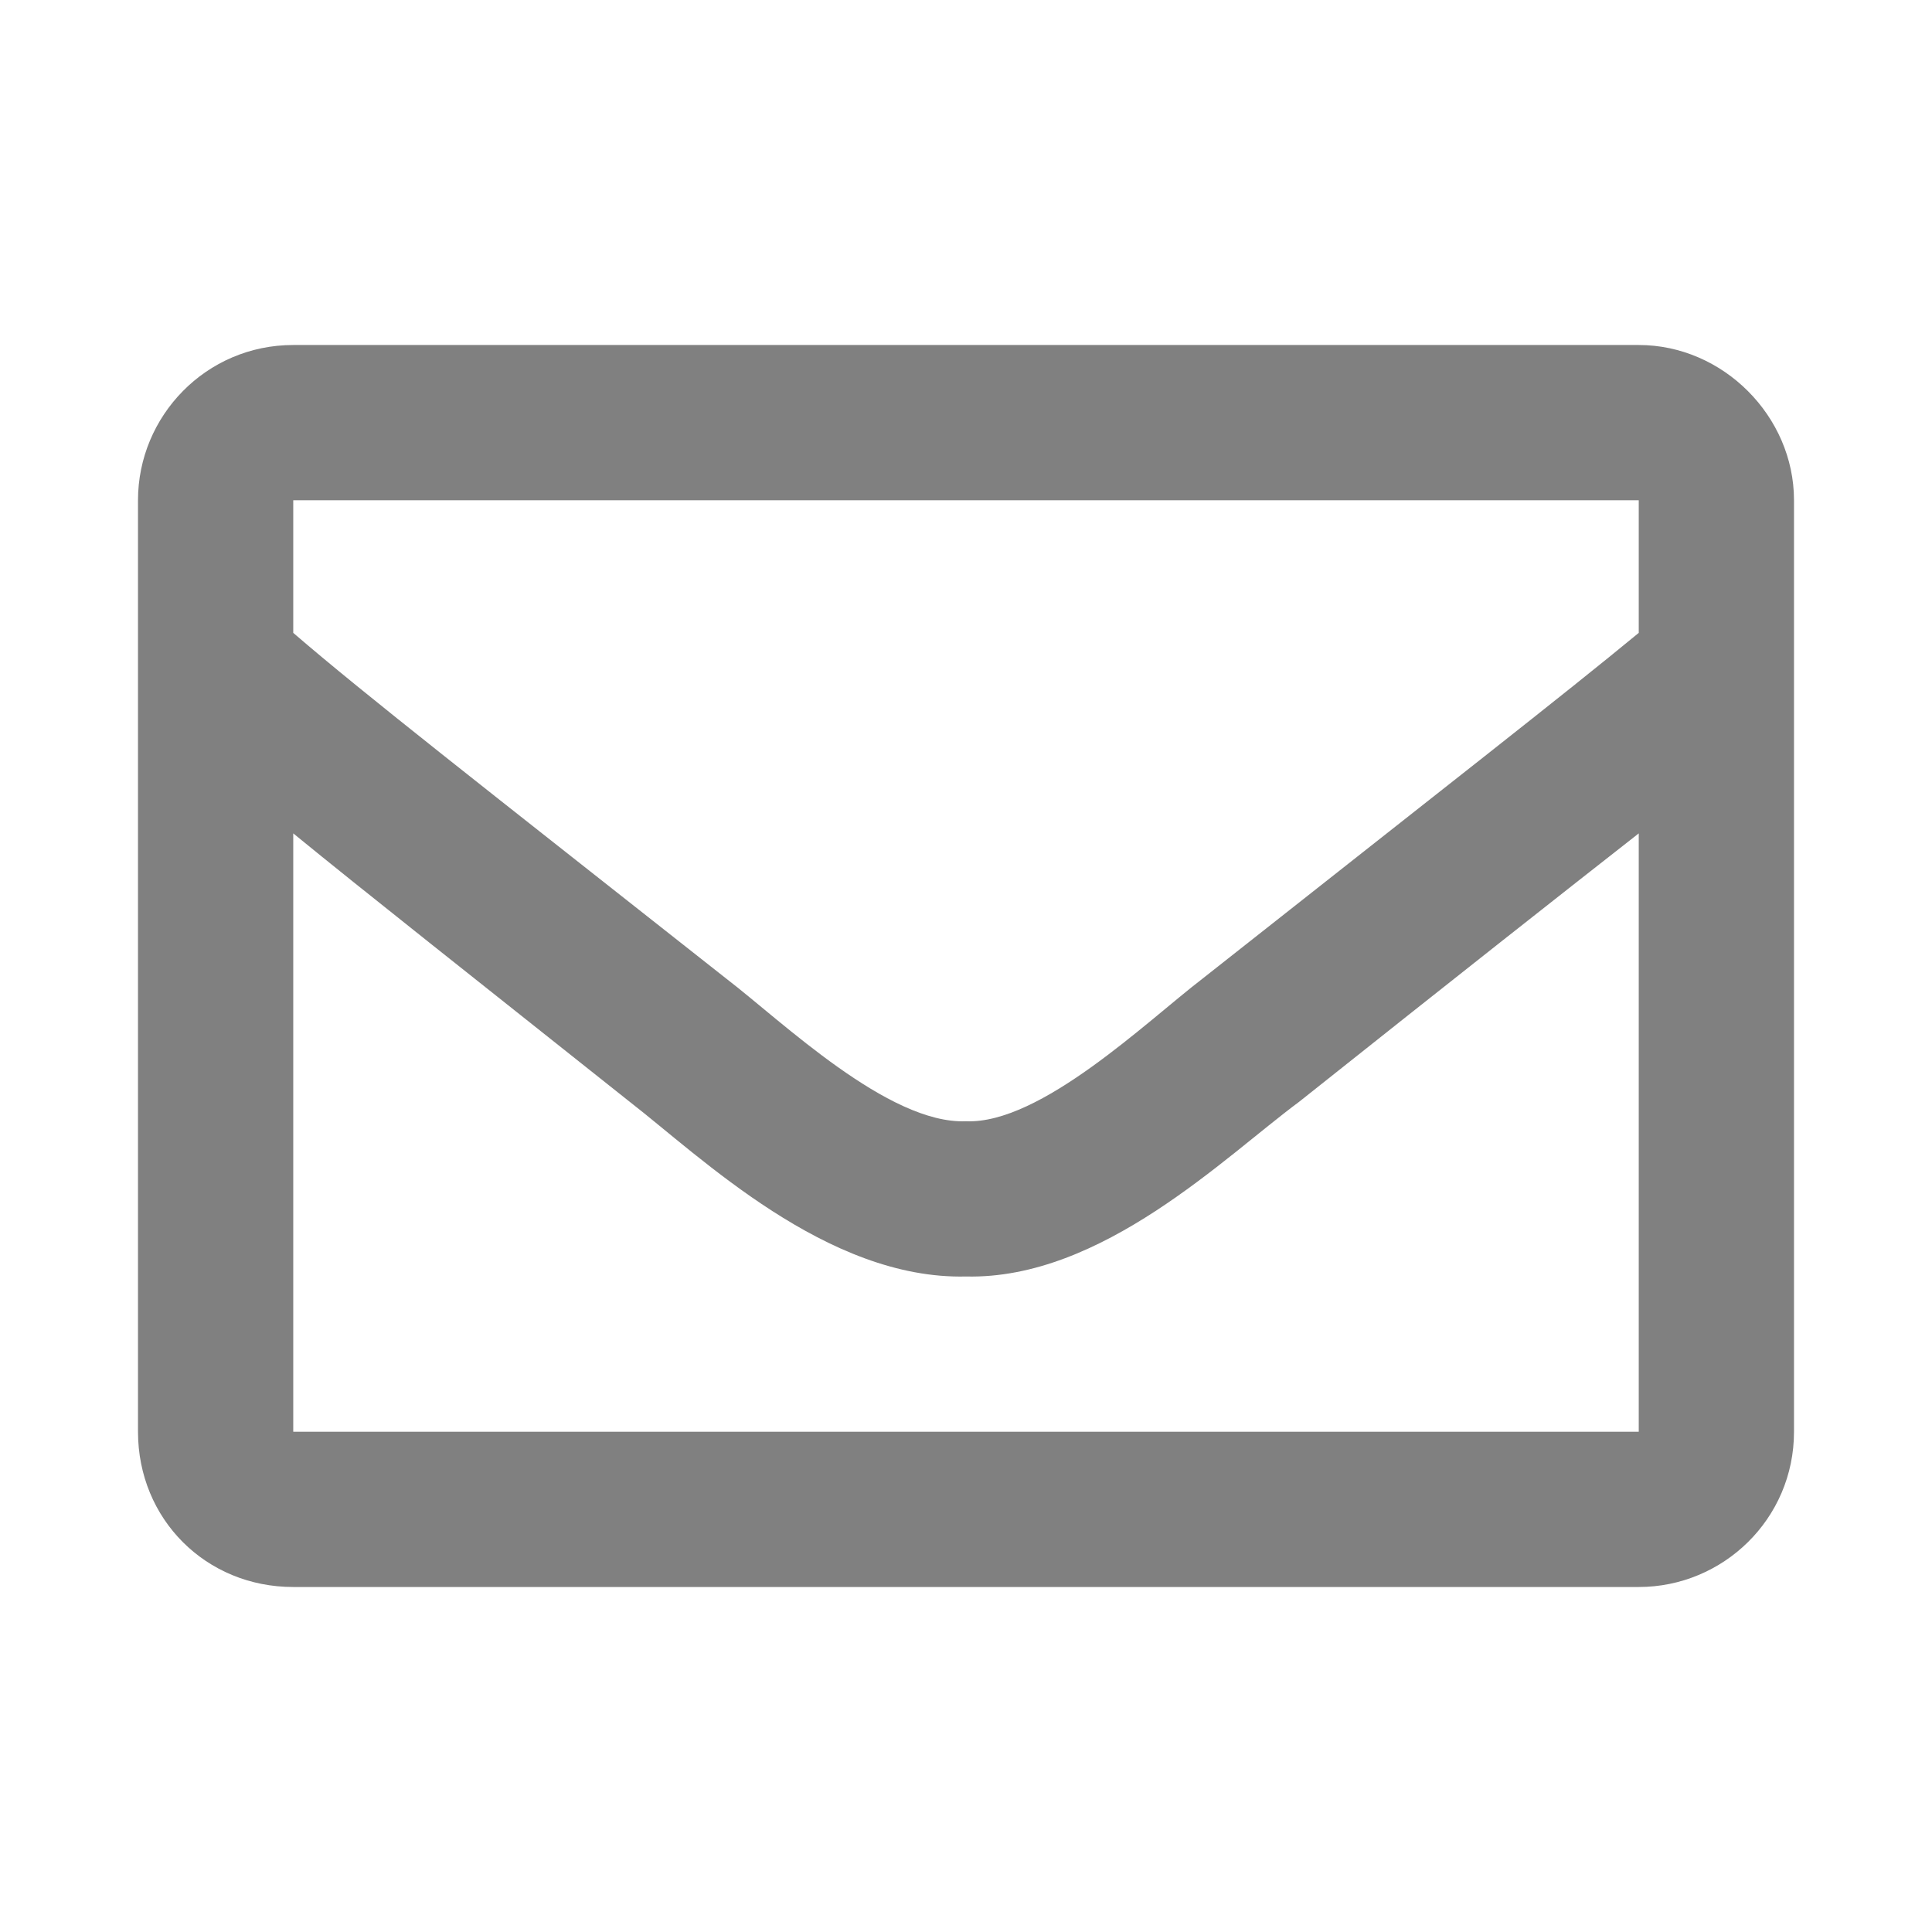
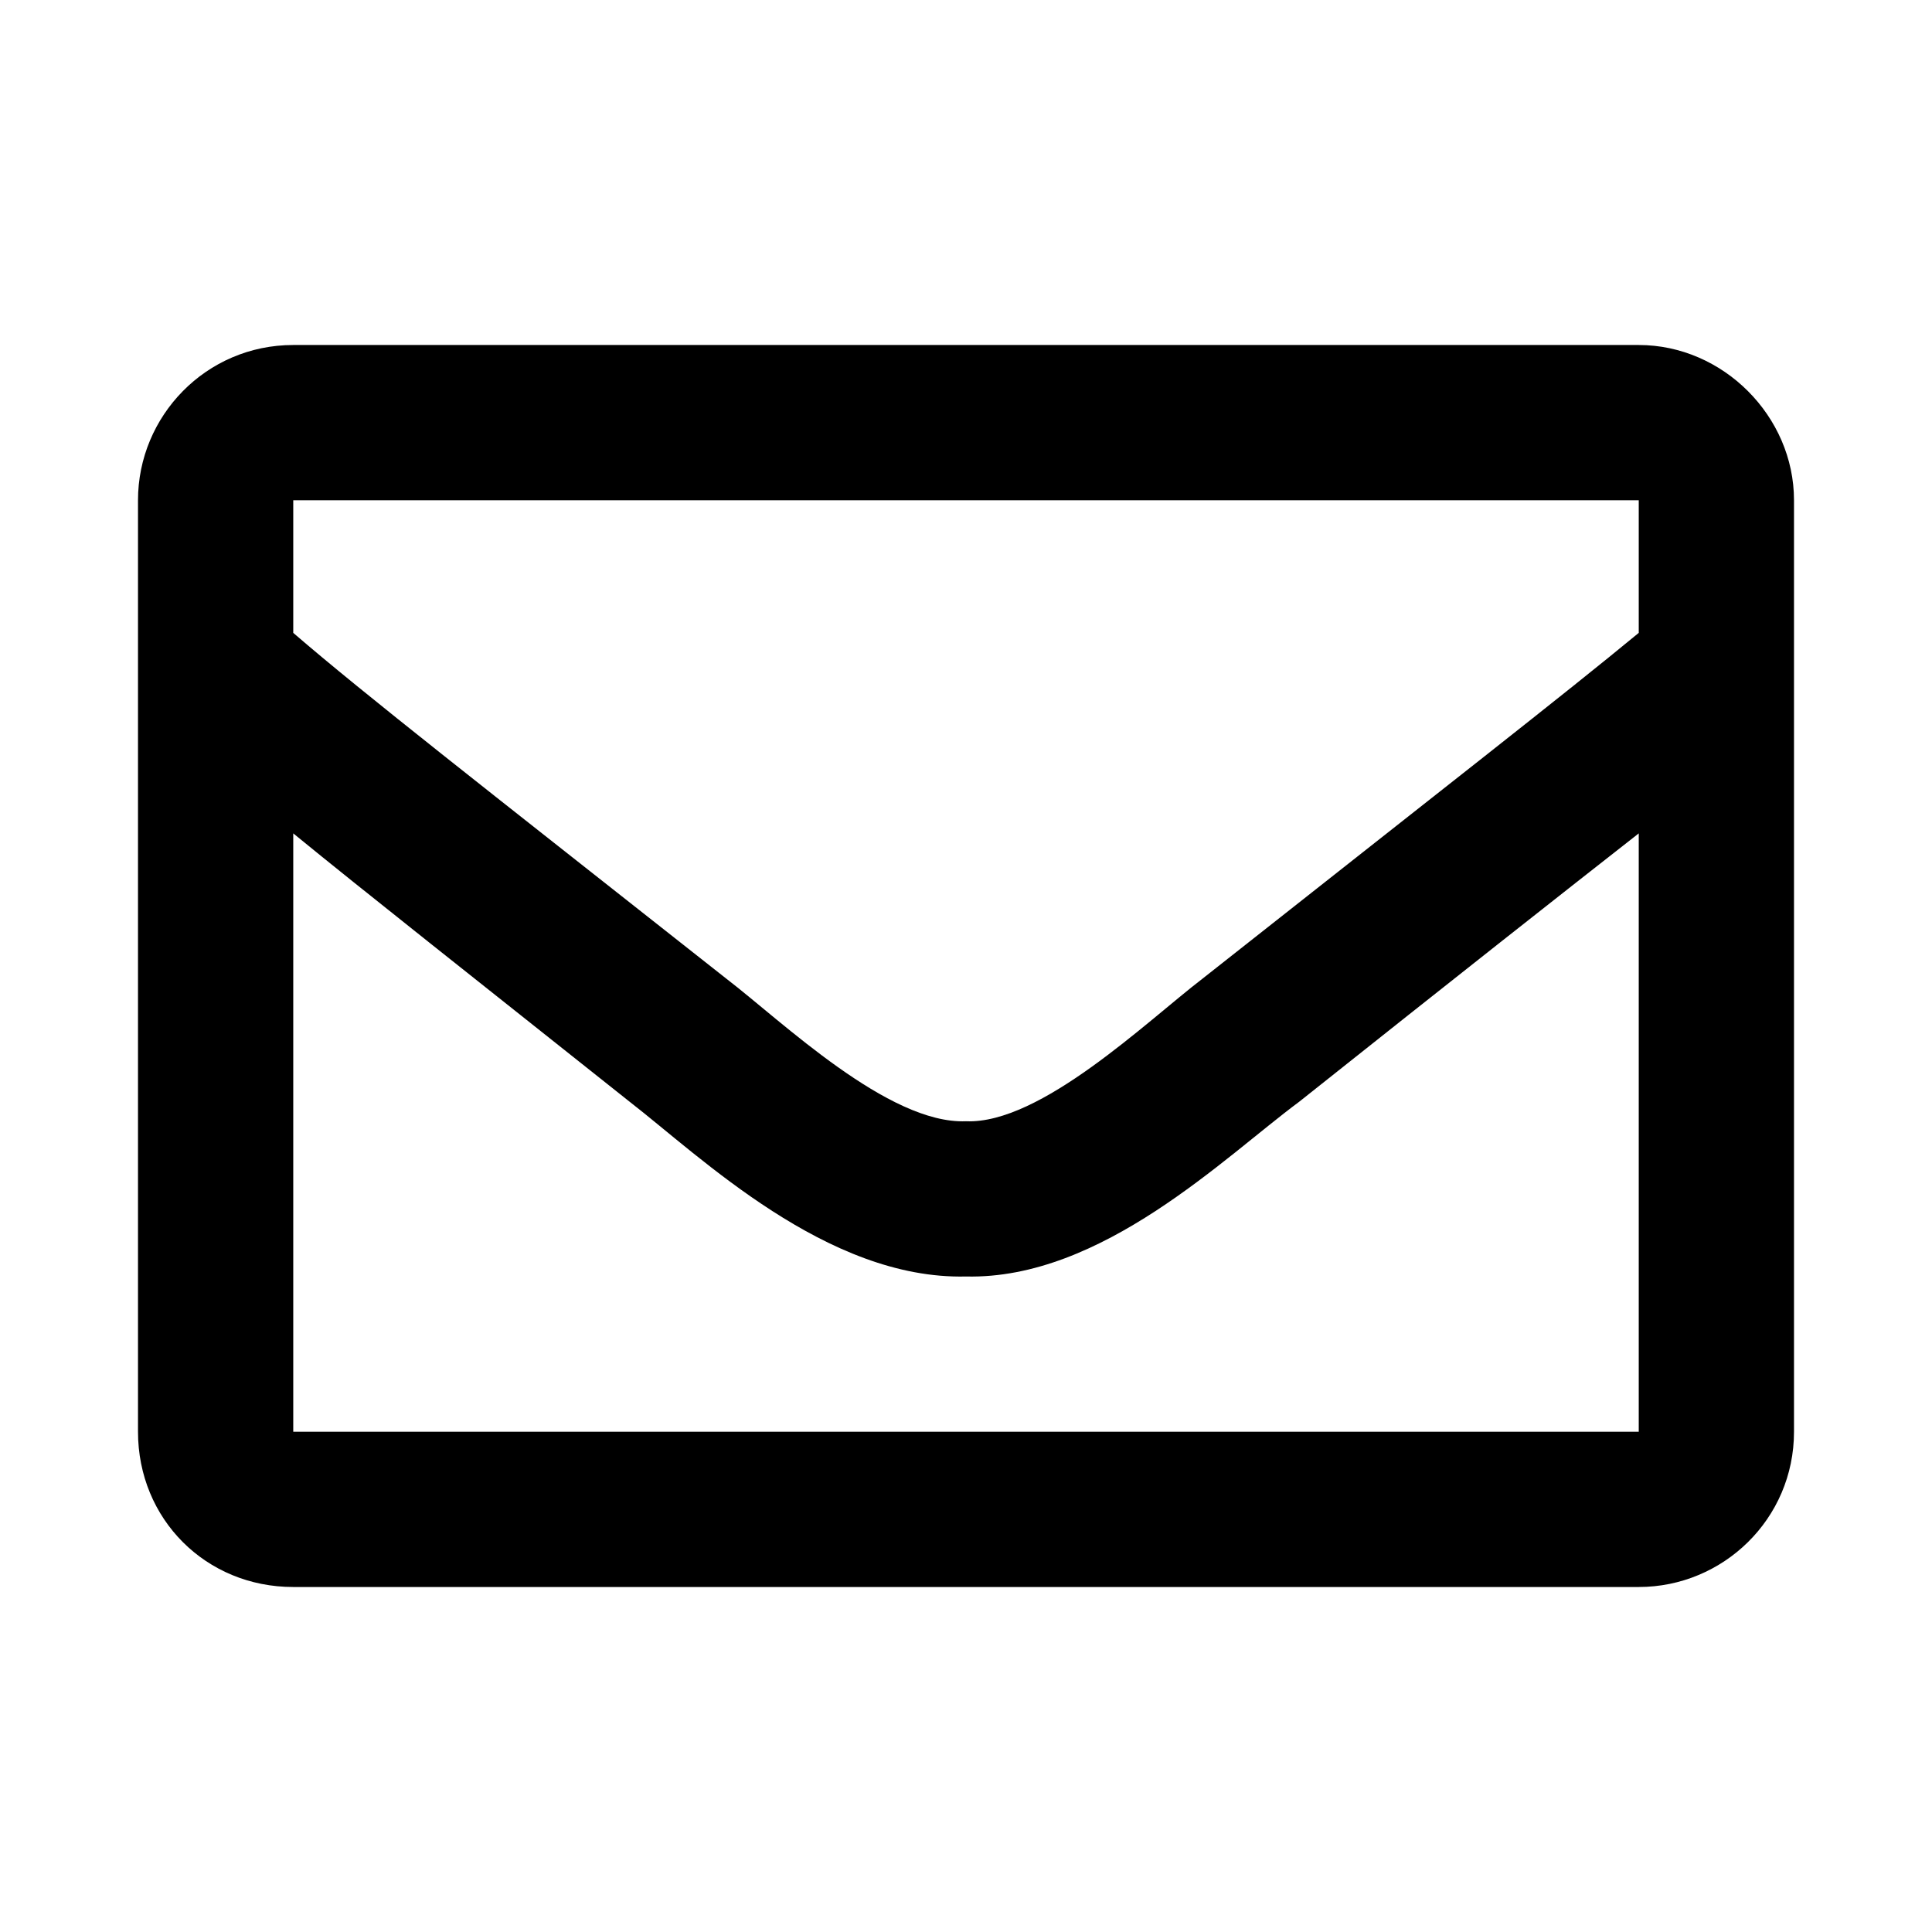
<svg xmlns="http://www.w3.org/2000/svg" width="14" height="14" viewBox="0 0 14 14" fill="none" version="1.1" id="svg4">
  <defs id="defs8" />
-   <path d="M 11.875,2.5 H 2.125 C 1.492,2.5 1,3.016 1,3.625 v 6.75 c 0,0.633 0.492,1.125 1.125,1.125 H 11.875 C 12.485,11.5 13,11.008 13,10.375 V 3.625 C 13,3.016 12.485,2.5 11.875,2.5 Z m 0,1.125 V 4.586 C 11.336,5.031 10.492,5.688 8.711,7.094 8.313,7.399 7.539,8.148 7,8.125 6.438,8.148 5.664,7.399 5.266,7.094 3.484,5.688 2.641,5.031 2.125,4.586 V 3.625 Z M 2.125,10.375 V 6.039 C 2.641,6.461 3.414,7.07 4.563,7.984 5.078,8.383 5.992,9.274 7,9.25 7.984,9.273 8.875,8.383 9.414,7.984 10.563,7.07 11.336,6.461 11.875,6.039 v 4.336 z" fill="#808080" id="path2" style="stroke-width:0.955" />
+   <path d="M 11.875,2.5 H 2.125 C 1.492,2.5 1,3.016 1,3.625 v 6.75 c 0,0.633 0.492,1.125 1.125,1.125 H 11.875 C 12.485,11.5 13,11.008 13,10.375 V 3.625 C 13,3.016 12.485,2.5 11.875,2.5 Z m 0,1.125 V 4.586 C 11.336,5.031 10.492,5.688 8.711,7.094 8.313,7.399 7.539,8.148 7,8.125 6.438,8.148 5.664,7.399 5.266,7.094 3.484,5.688 2.641,5.031 2.125,4.586 V 3.625 Z M 2.125,10.375 V 6.039 C 2.641,6.461 3.414,7.07 4.563,7.984 5.078,8.383 5.992,9.274 7,9.25 7.984,9.273 8.875,8.383 9.414,7.984 10.563,7.07 11.336,6.461 11.875,6.039 v 4.336 z" fill="#000000" id="path2" style="stroke-width:0.955" />
</svg>
